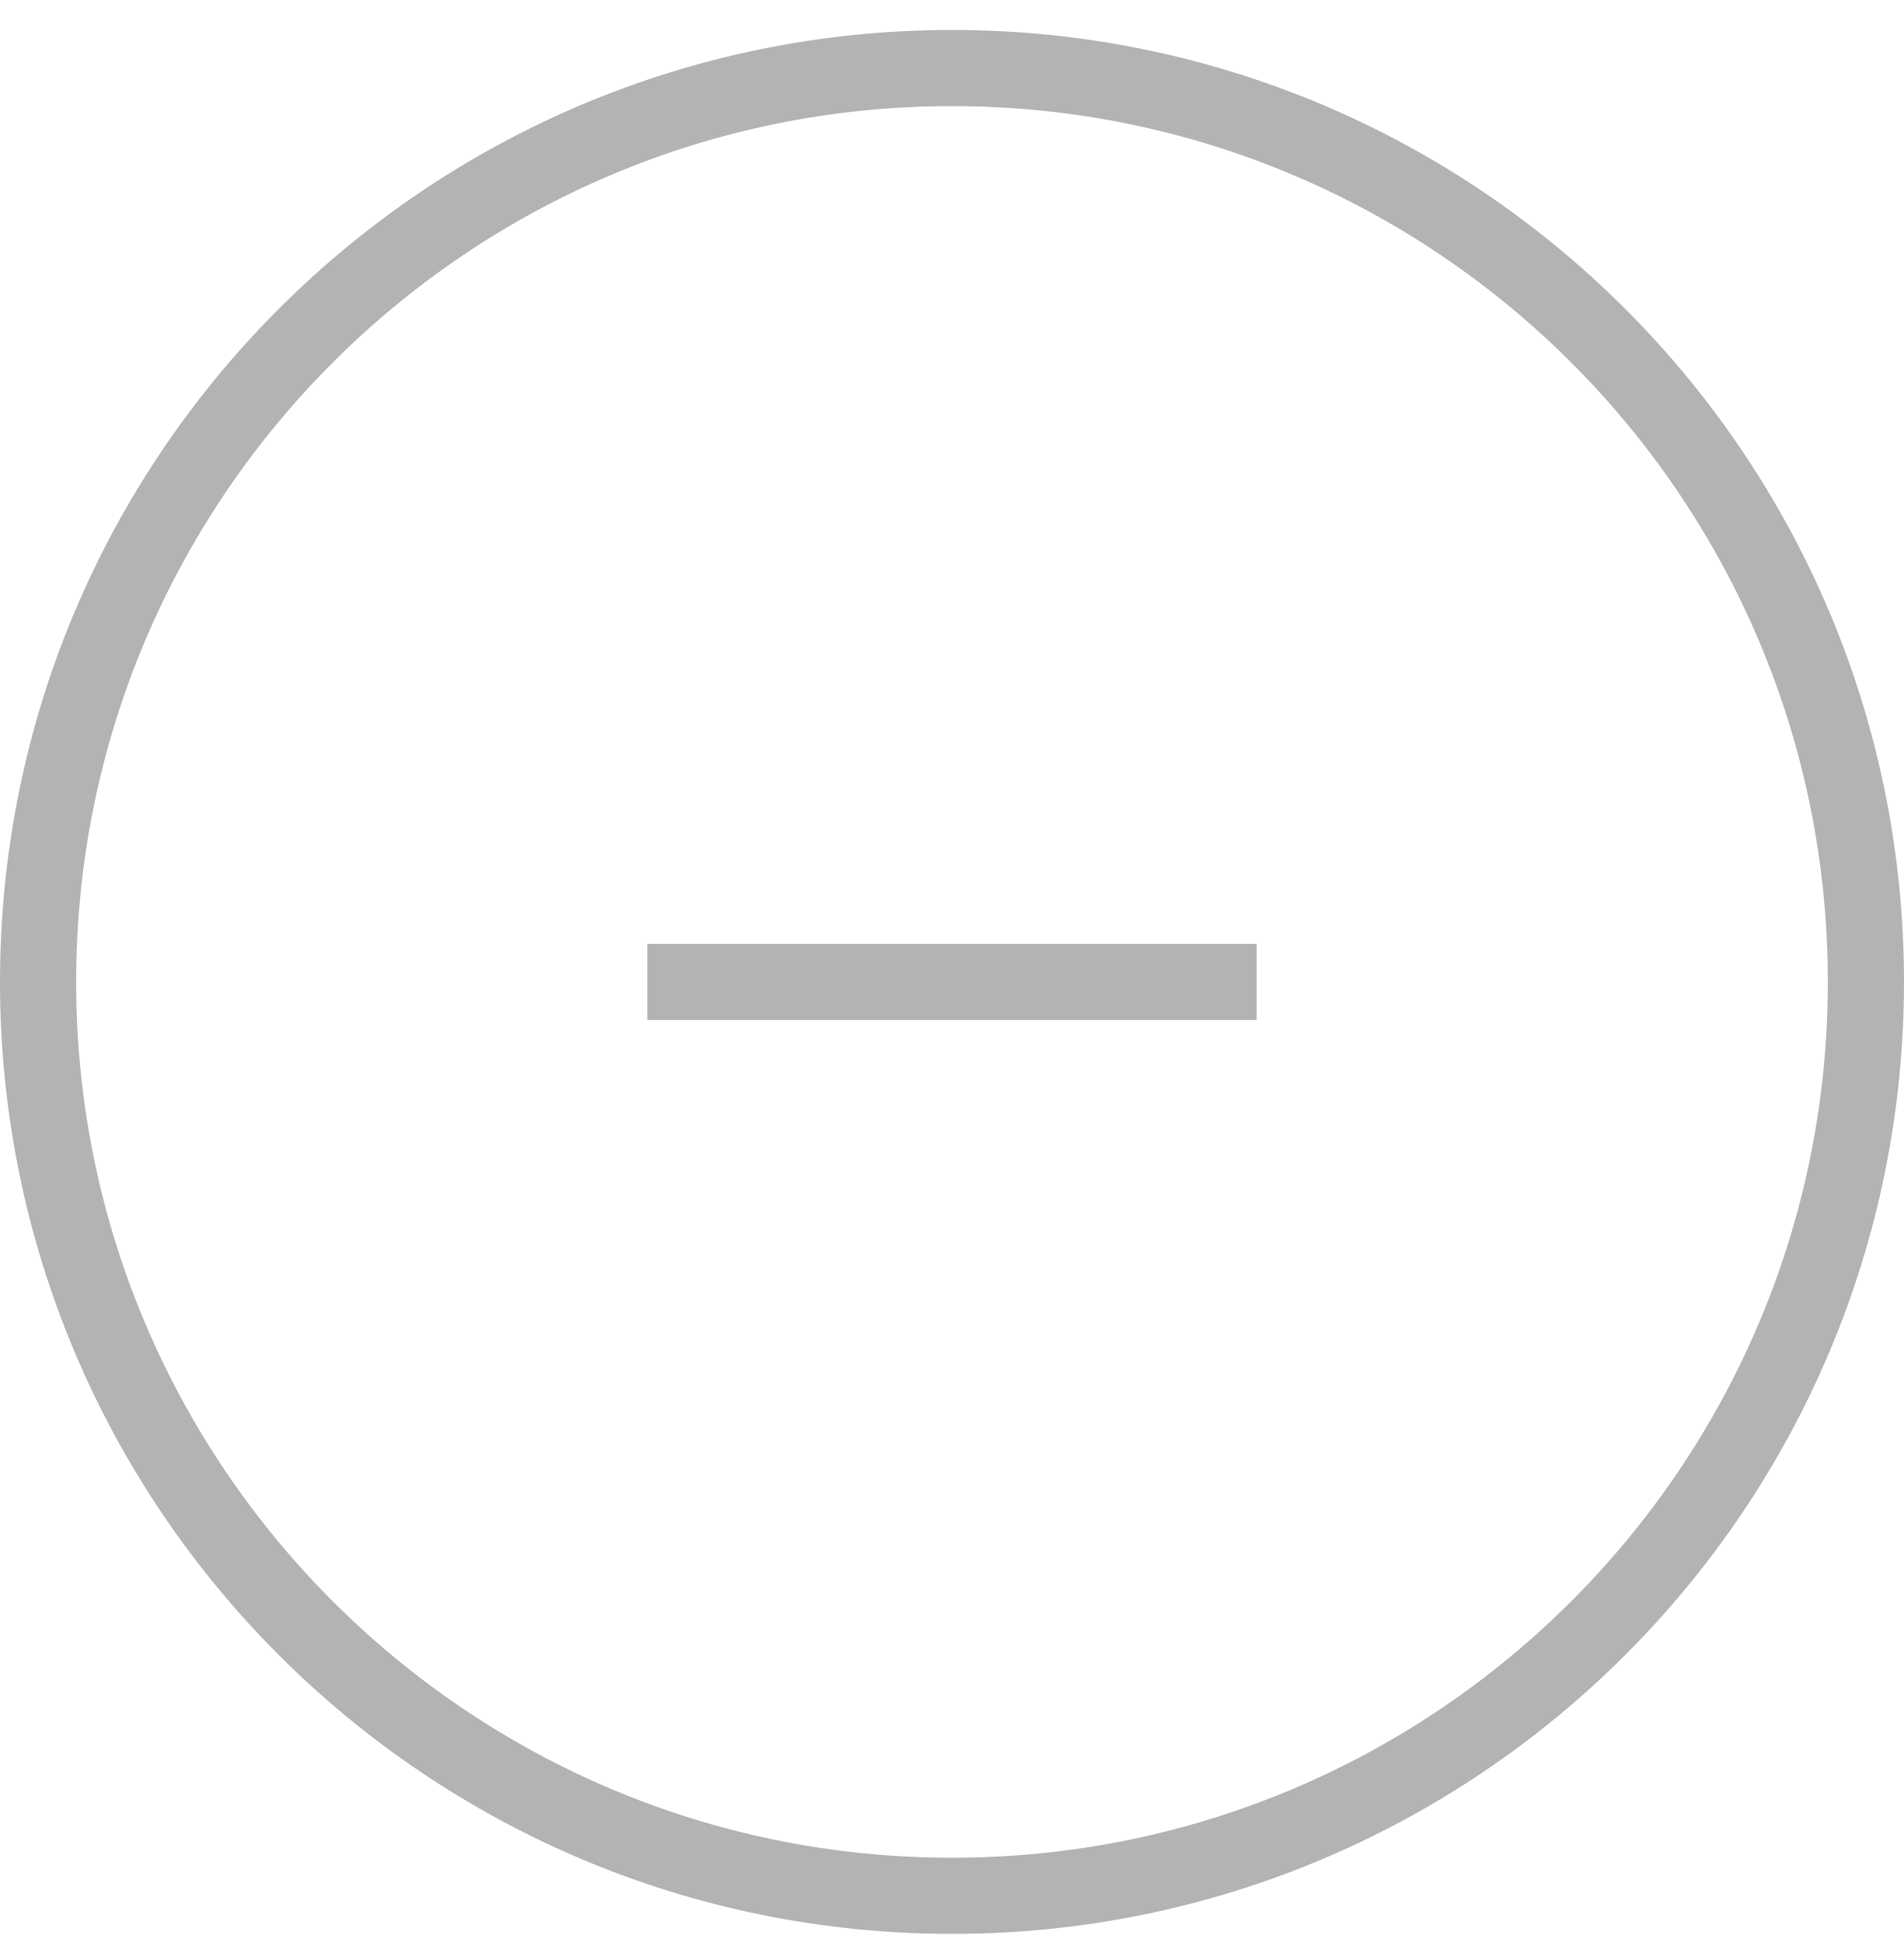
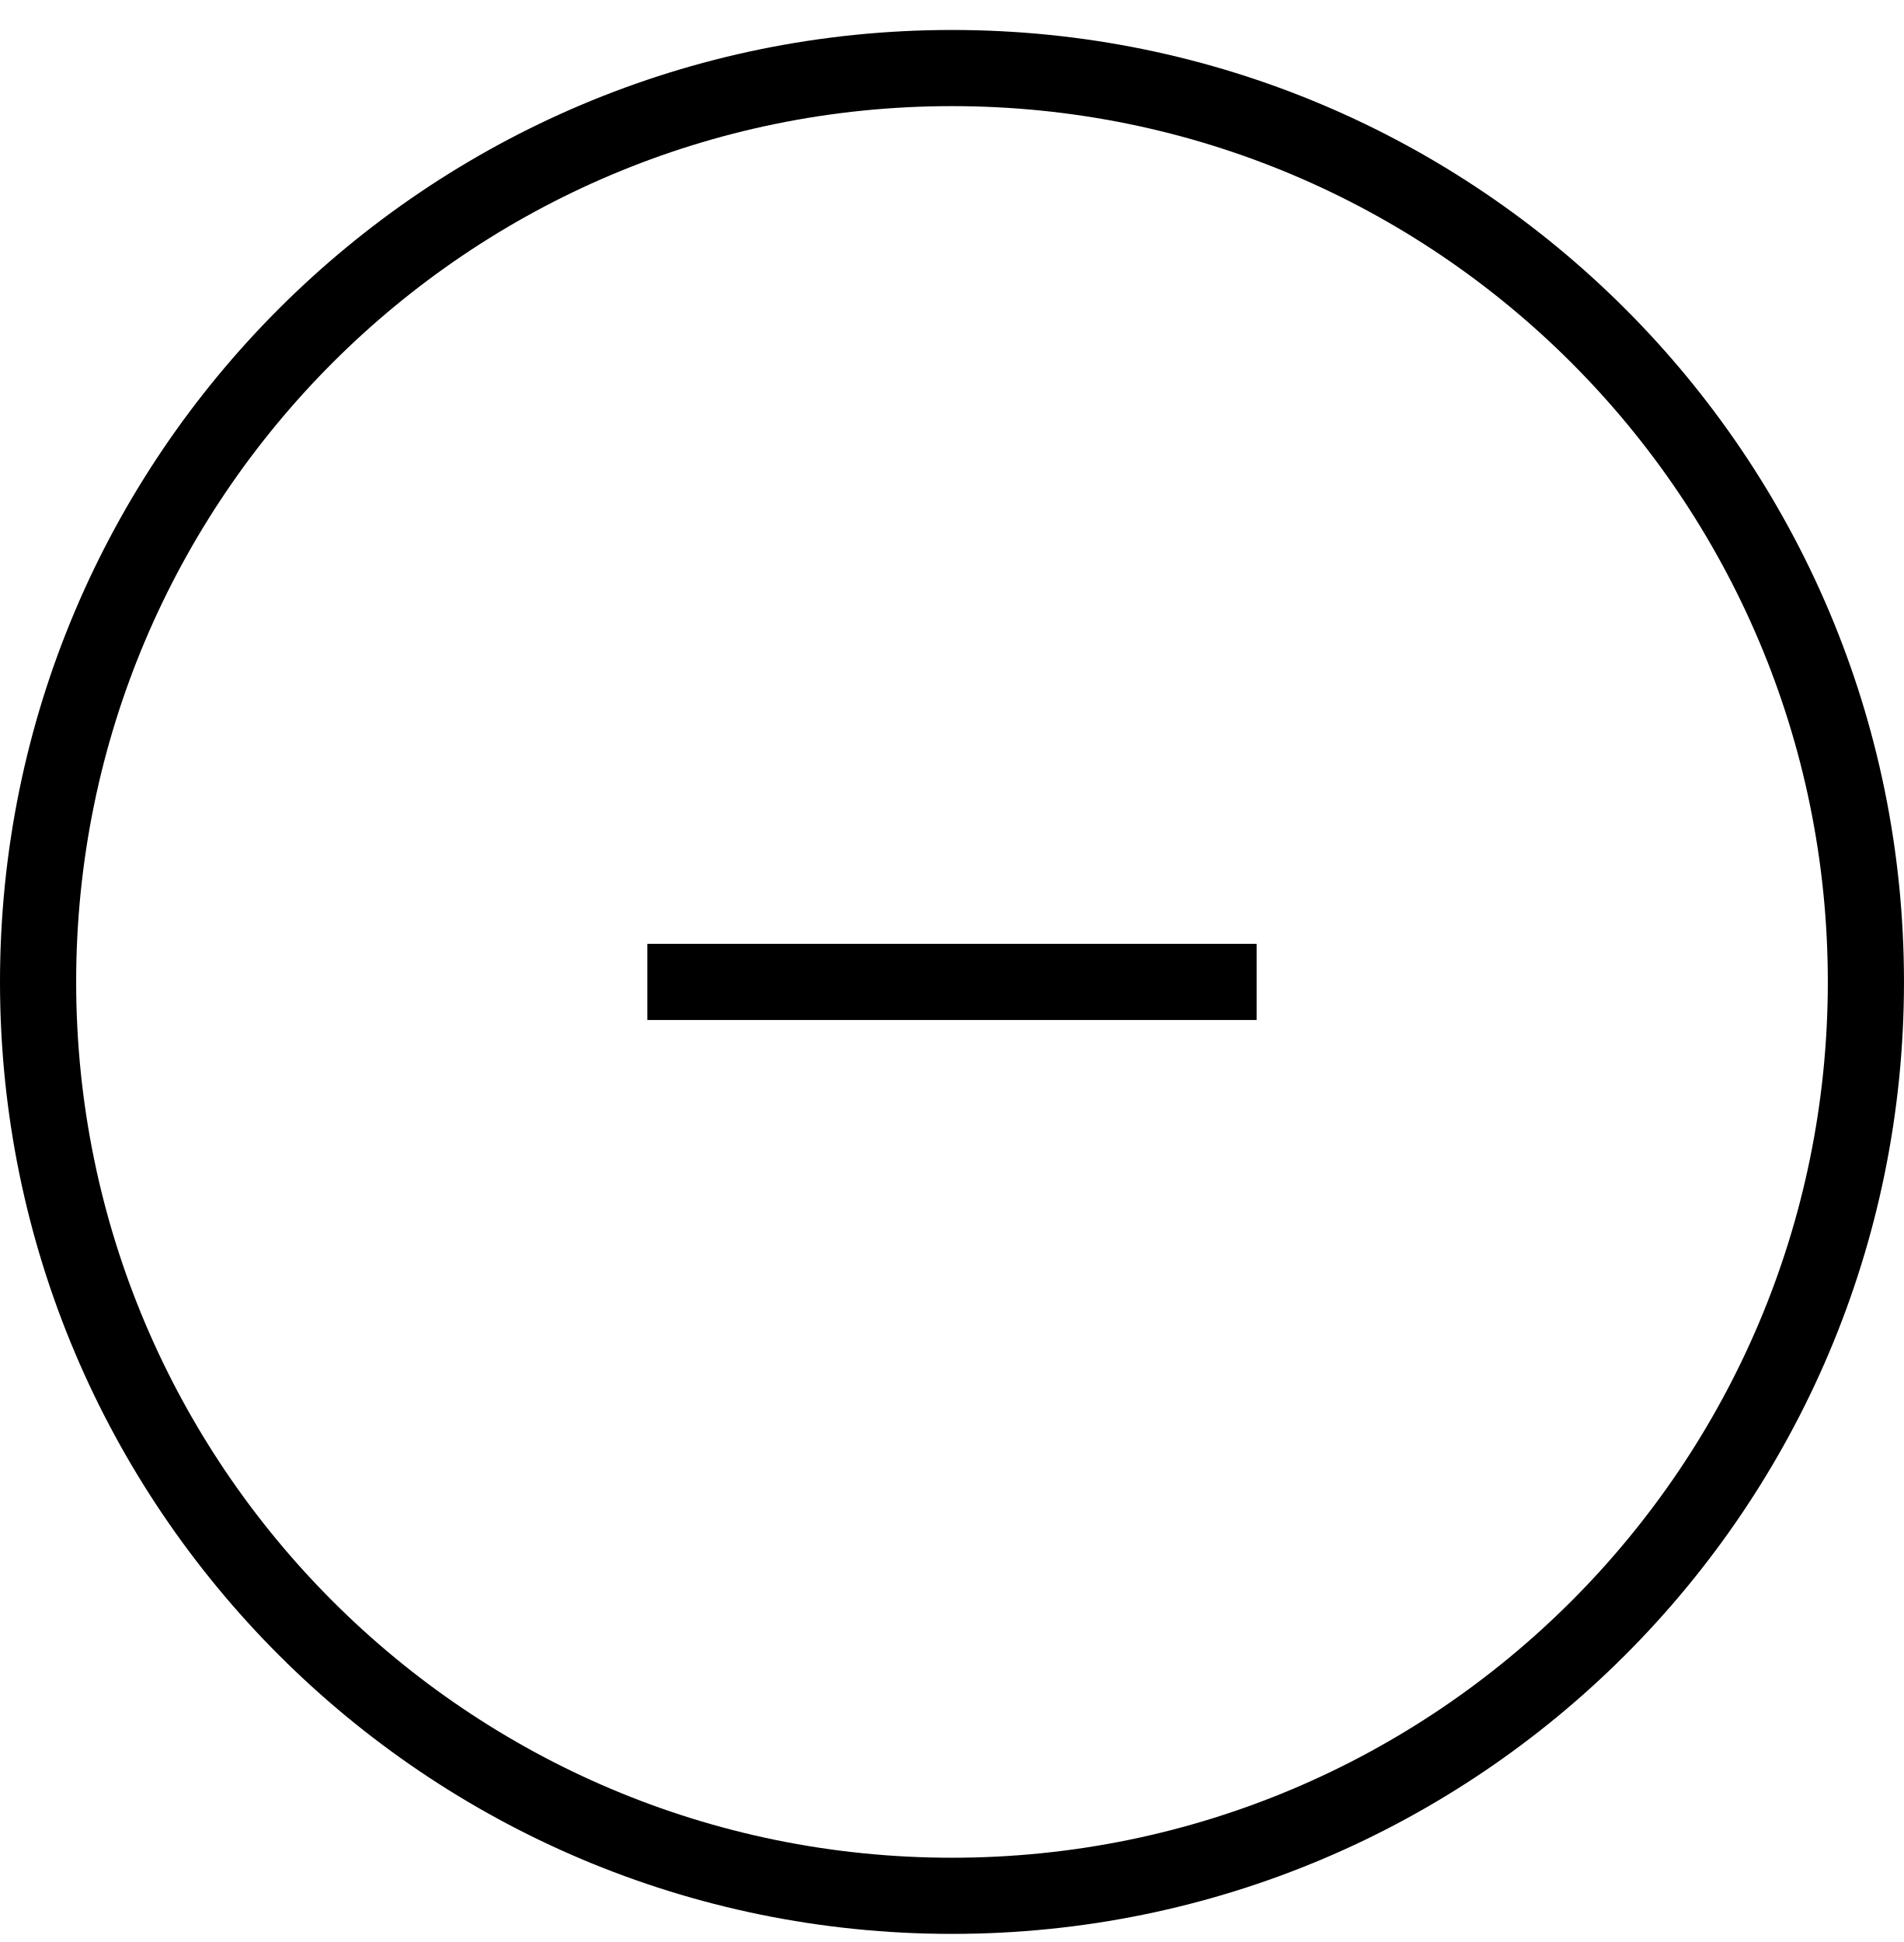
<svg xmlns="http://www.w3.org/2000/svg" width="50" height="51" viewBox="0 0 50 51" fill="none">
-   <g opacity="0.3">
-     <path d="M49 25.787C49 39.042 38.255 49.787 25 49.787C11.745 49.787 1 39.042 1 25.787C1 12.532 11.745 1.787 25 1.787C38.255 1.787 49 12.532 49 25.787Z" stroke="black" stroke-width="2" />
-     <path d="M33 24.787H17V26.787H33V24.787Z" fill="black" />
-   </g>
+   <path d="M49 25.787C49 39.042 38.255 49.787 25 49.787C11.745 49.787 1 39.042 1 25.787C1 12.532 11.745 1.787 25 1.787C38.255 1.787 49 12.532 49 25.787Z" stroke="black" stroke-width="2" />
+   <path d="M33 24.787H17V26.787H33V24.787Z" fill="black" />
</svg>
